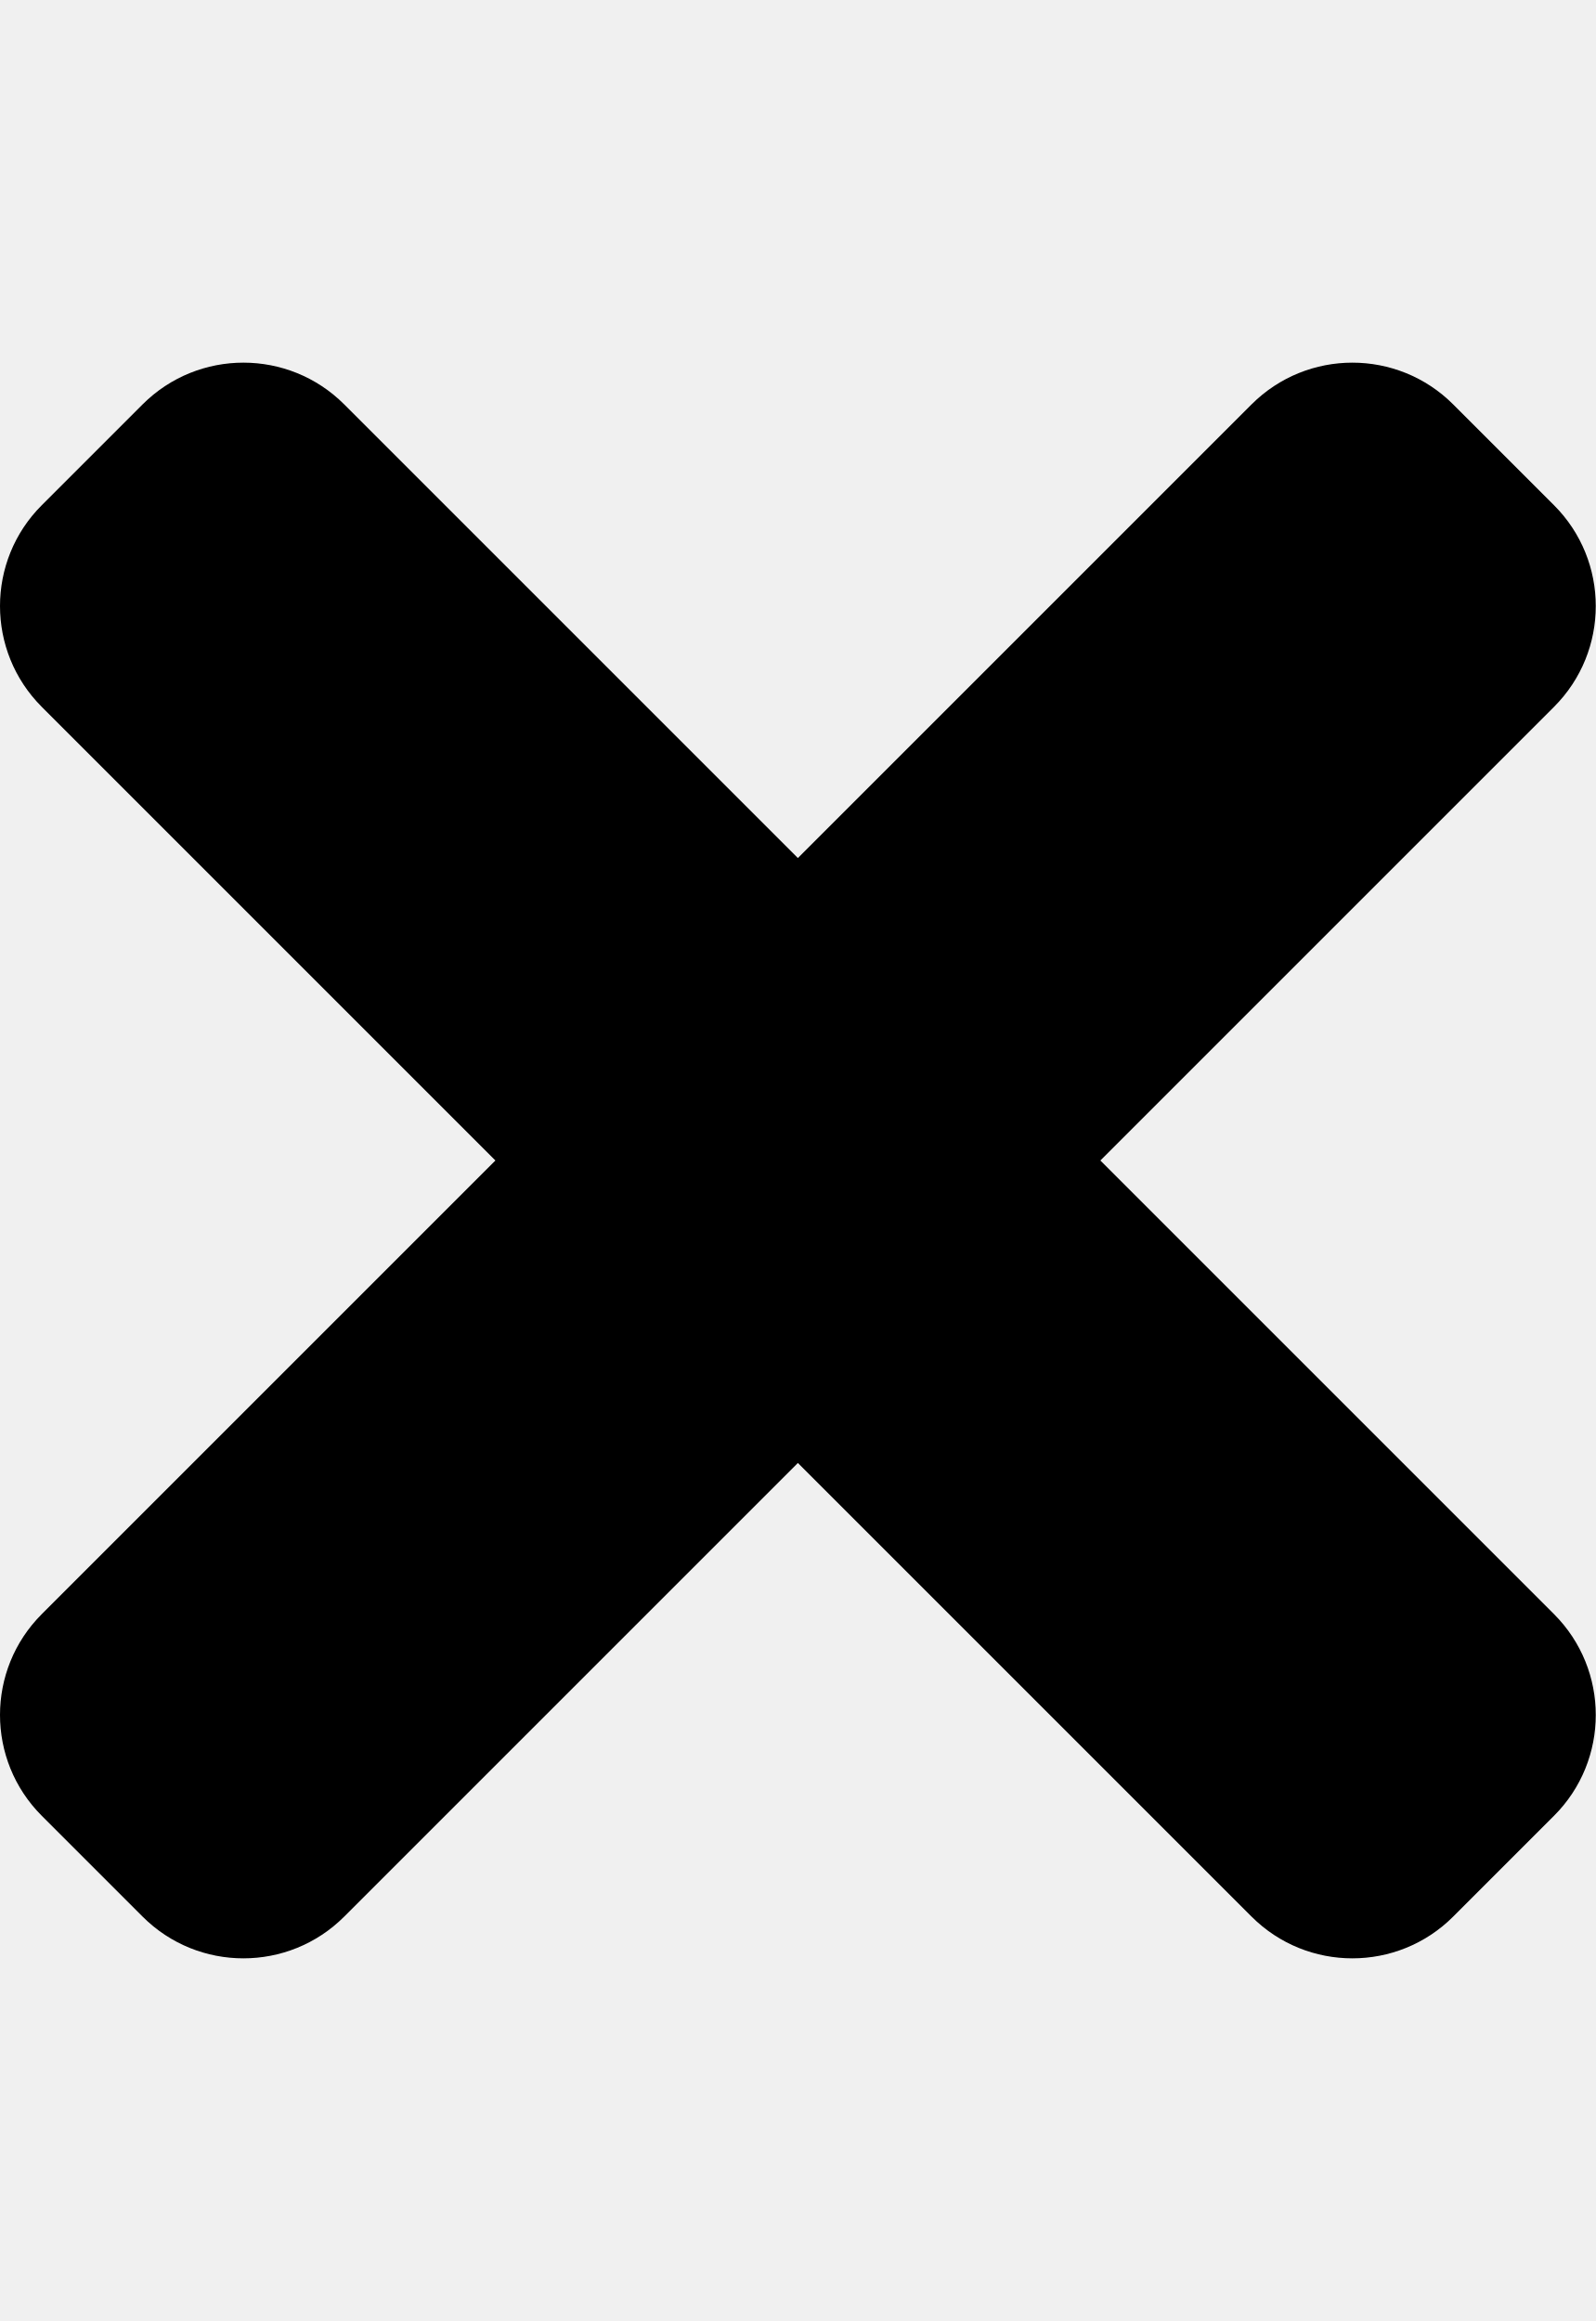
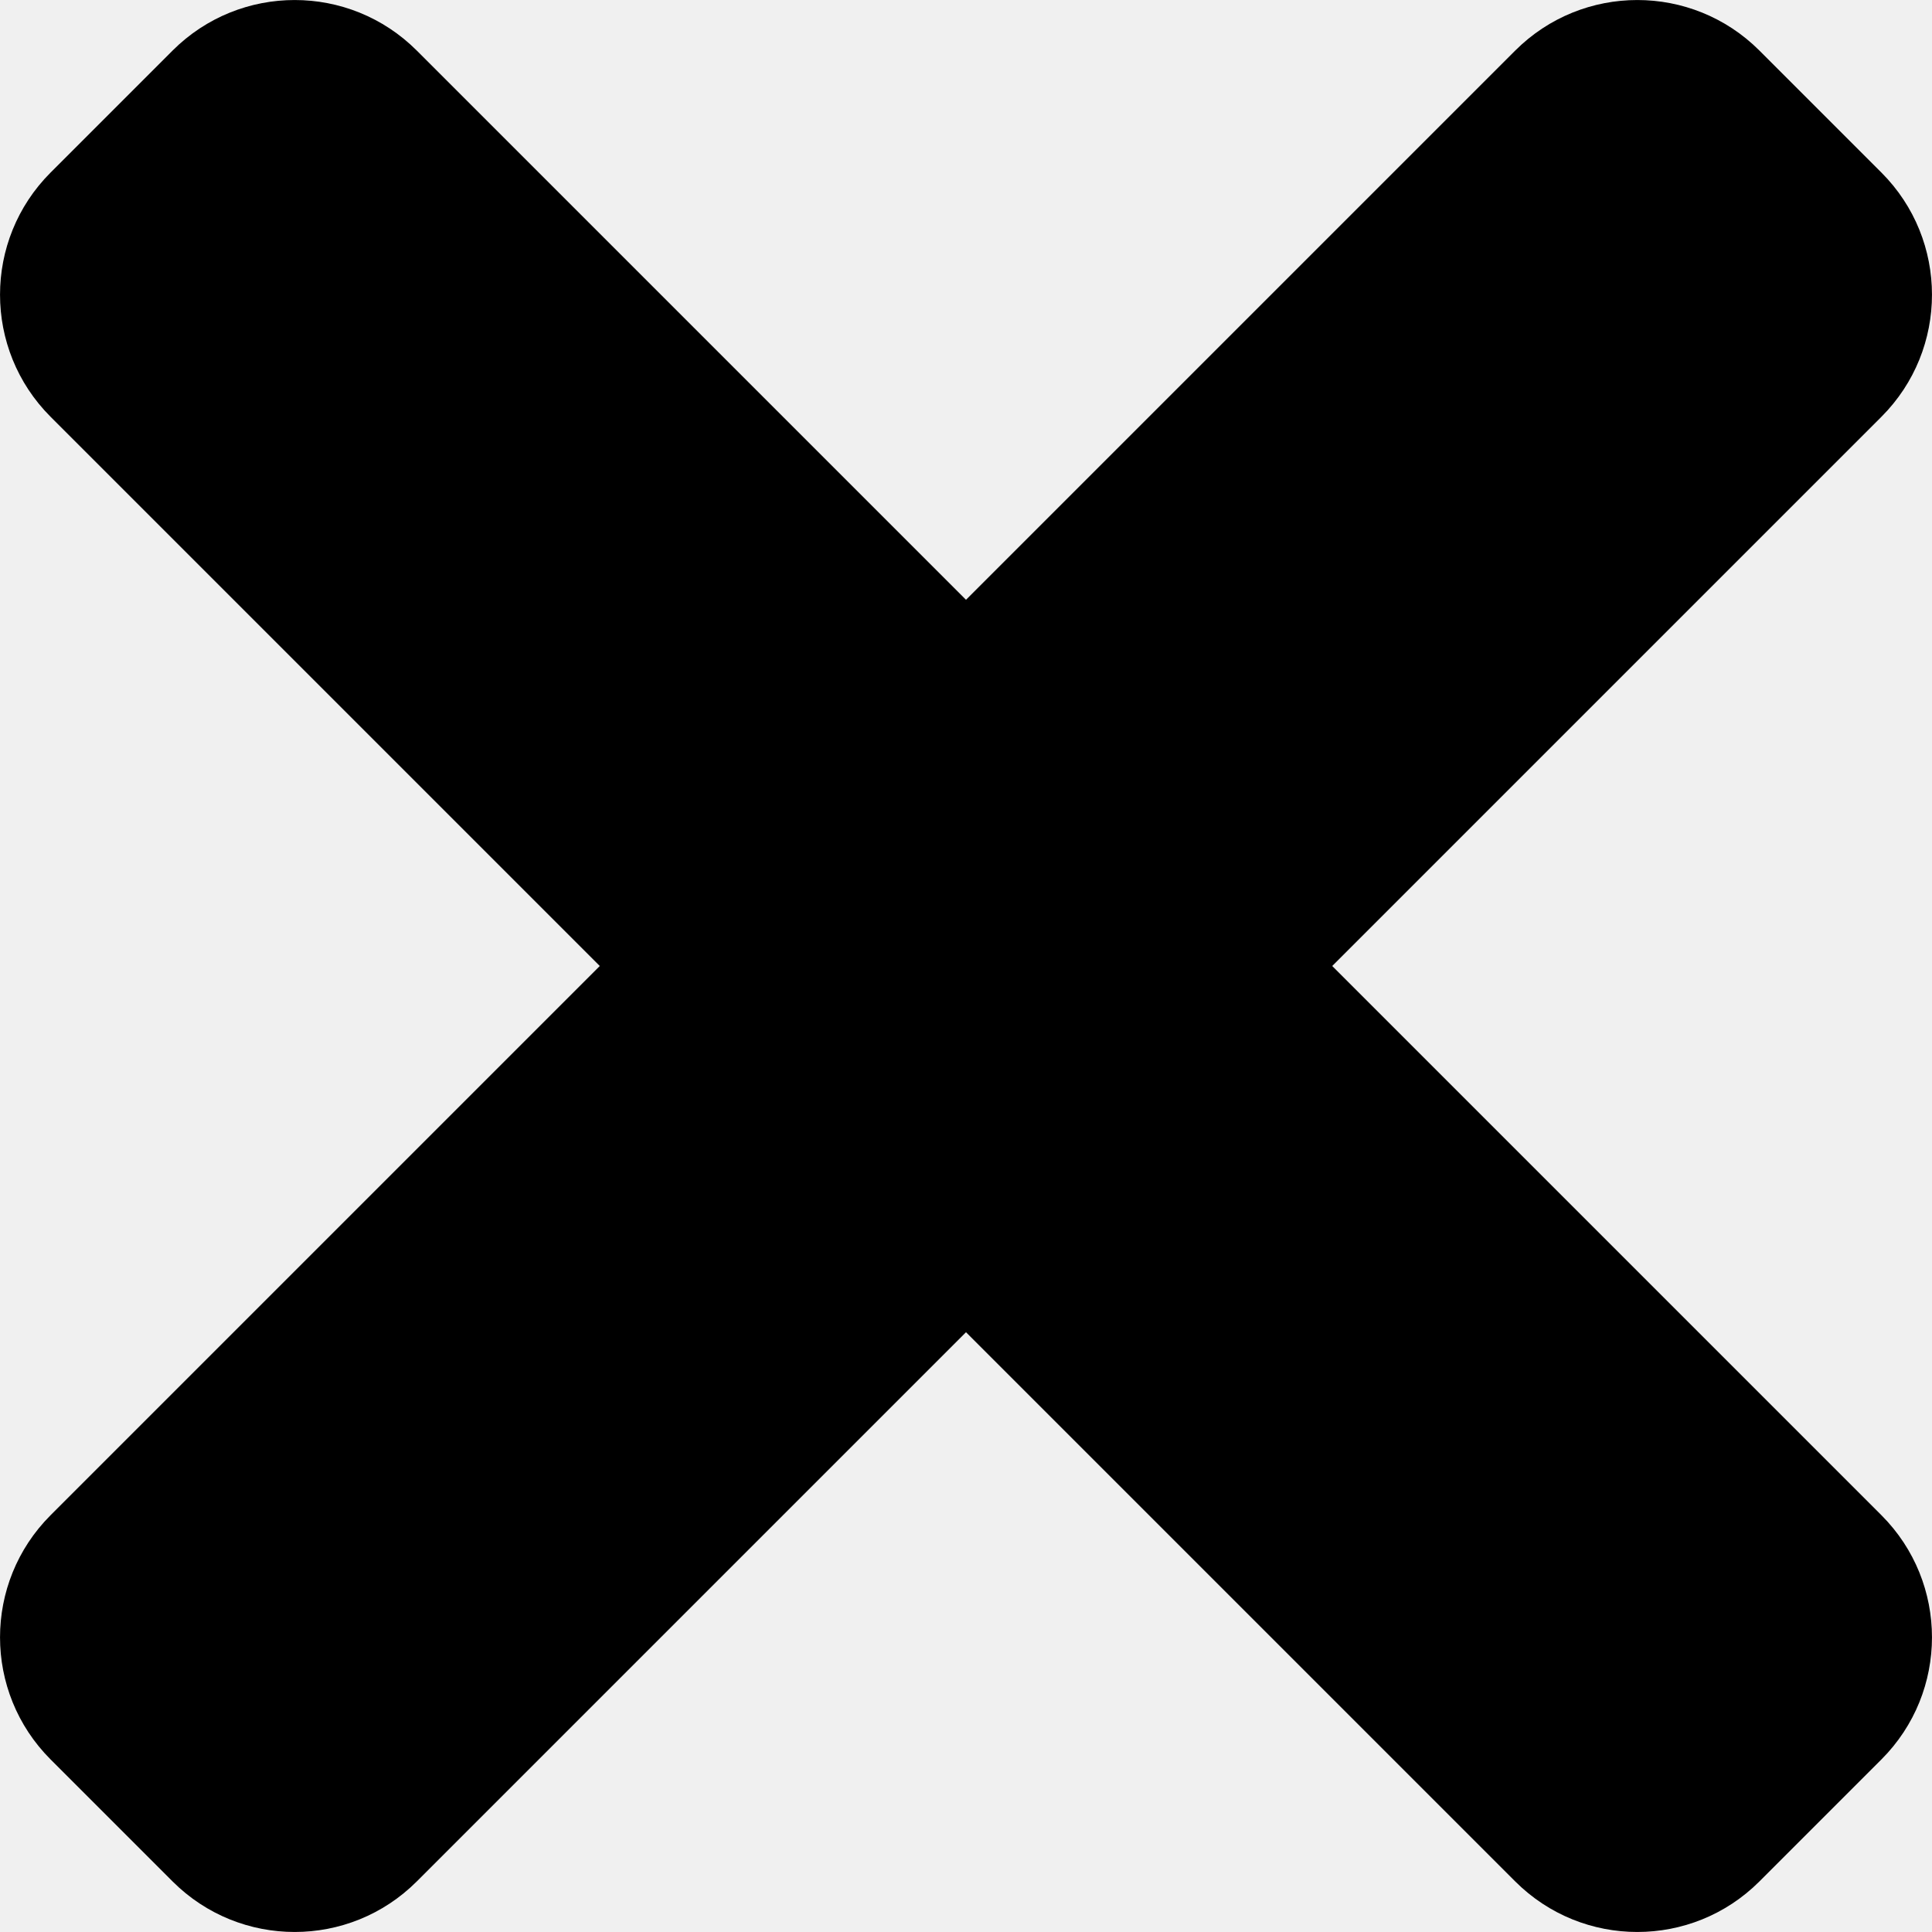
- <svg xmlns="http://www.w3.org/2000/svg" aria-hidden="true" focusable="false" data-prefix="fas" data-icon="times" class="svg-inline--fa fa-times fa-w-11" role="img" viewBox="0 0 352 512">
-   <path fill="currentColor" d="M242.72 256l100.07-100.07c12.28-12.28 12.28-32.19 0-44.48l-22.24-22.24c-12.28-12.28-32.19-12.28-44.48 0L176 189.28 75.93 89.21c-12.28-12.28-32.19-12.28-44.48 0L9.21 111.45c-12.28 12.28-12.28 32.19 0 44.48L109.28 256 9.21 356.07c-12.28 12.28-12.28 32.19 0 44.48l22.24 22.24c12.28 12.28 32.2 12.28 44.48 0L176 322.72l100.07 100.07c12.28 12.28 32.2 12.28 44.48 0l22.24-22.24c12.28-12.28 12.28-32.19 0-44.48L242.72 256z" />
+ <svg xmlns="http://www.w3.org/2000/svg" width="20" height="20" viewBox="0 0 20 20" fill="none">
+   <g clip-path="url(#clip0_121_2)">
+     <path d="M13.791 10L19.477 4.314C20.174 3.616 20.174 2.485 19.477 1.787L18.213 0.523C17.515 -0.174 16.384 -0.174 15.686 0.523L10 6.209L4.314 0.523C3.616 -0.174 2.485 -0.174 1.787 0.523L0.523 1.787C-0.174 2.485 -0.174 3.616 0.523 4.314L6.209 10L0.523 15.686C-0.174 16.384 -0.174 17.515 0.523 18.213L1.787 19.477C2.485 20.174 3.616 20.174 4.314 19.477L10 13.791L15.686 19.477C16.384 20.174 17.515 20.174 18.213 19.477L19.477 18.213C20.174 17.515 20.174 16.384 19.477 15.686L13.791 10Z" fill="black" />
+   </g>
+   <defs>
+     <clipPath id="clip0_121_2">
+       <rect width="20" height="20" fill="white" />
+     </clipPath>
+   </defs>
</svg>
